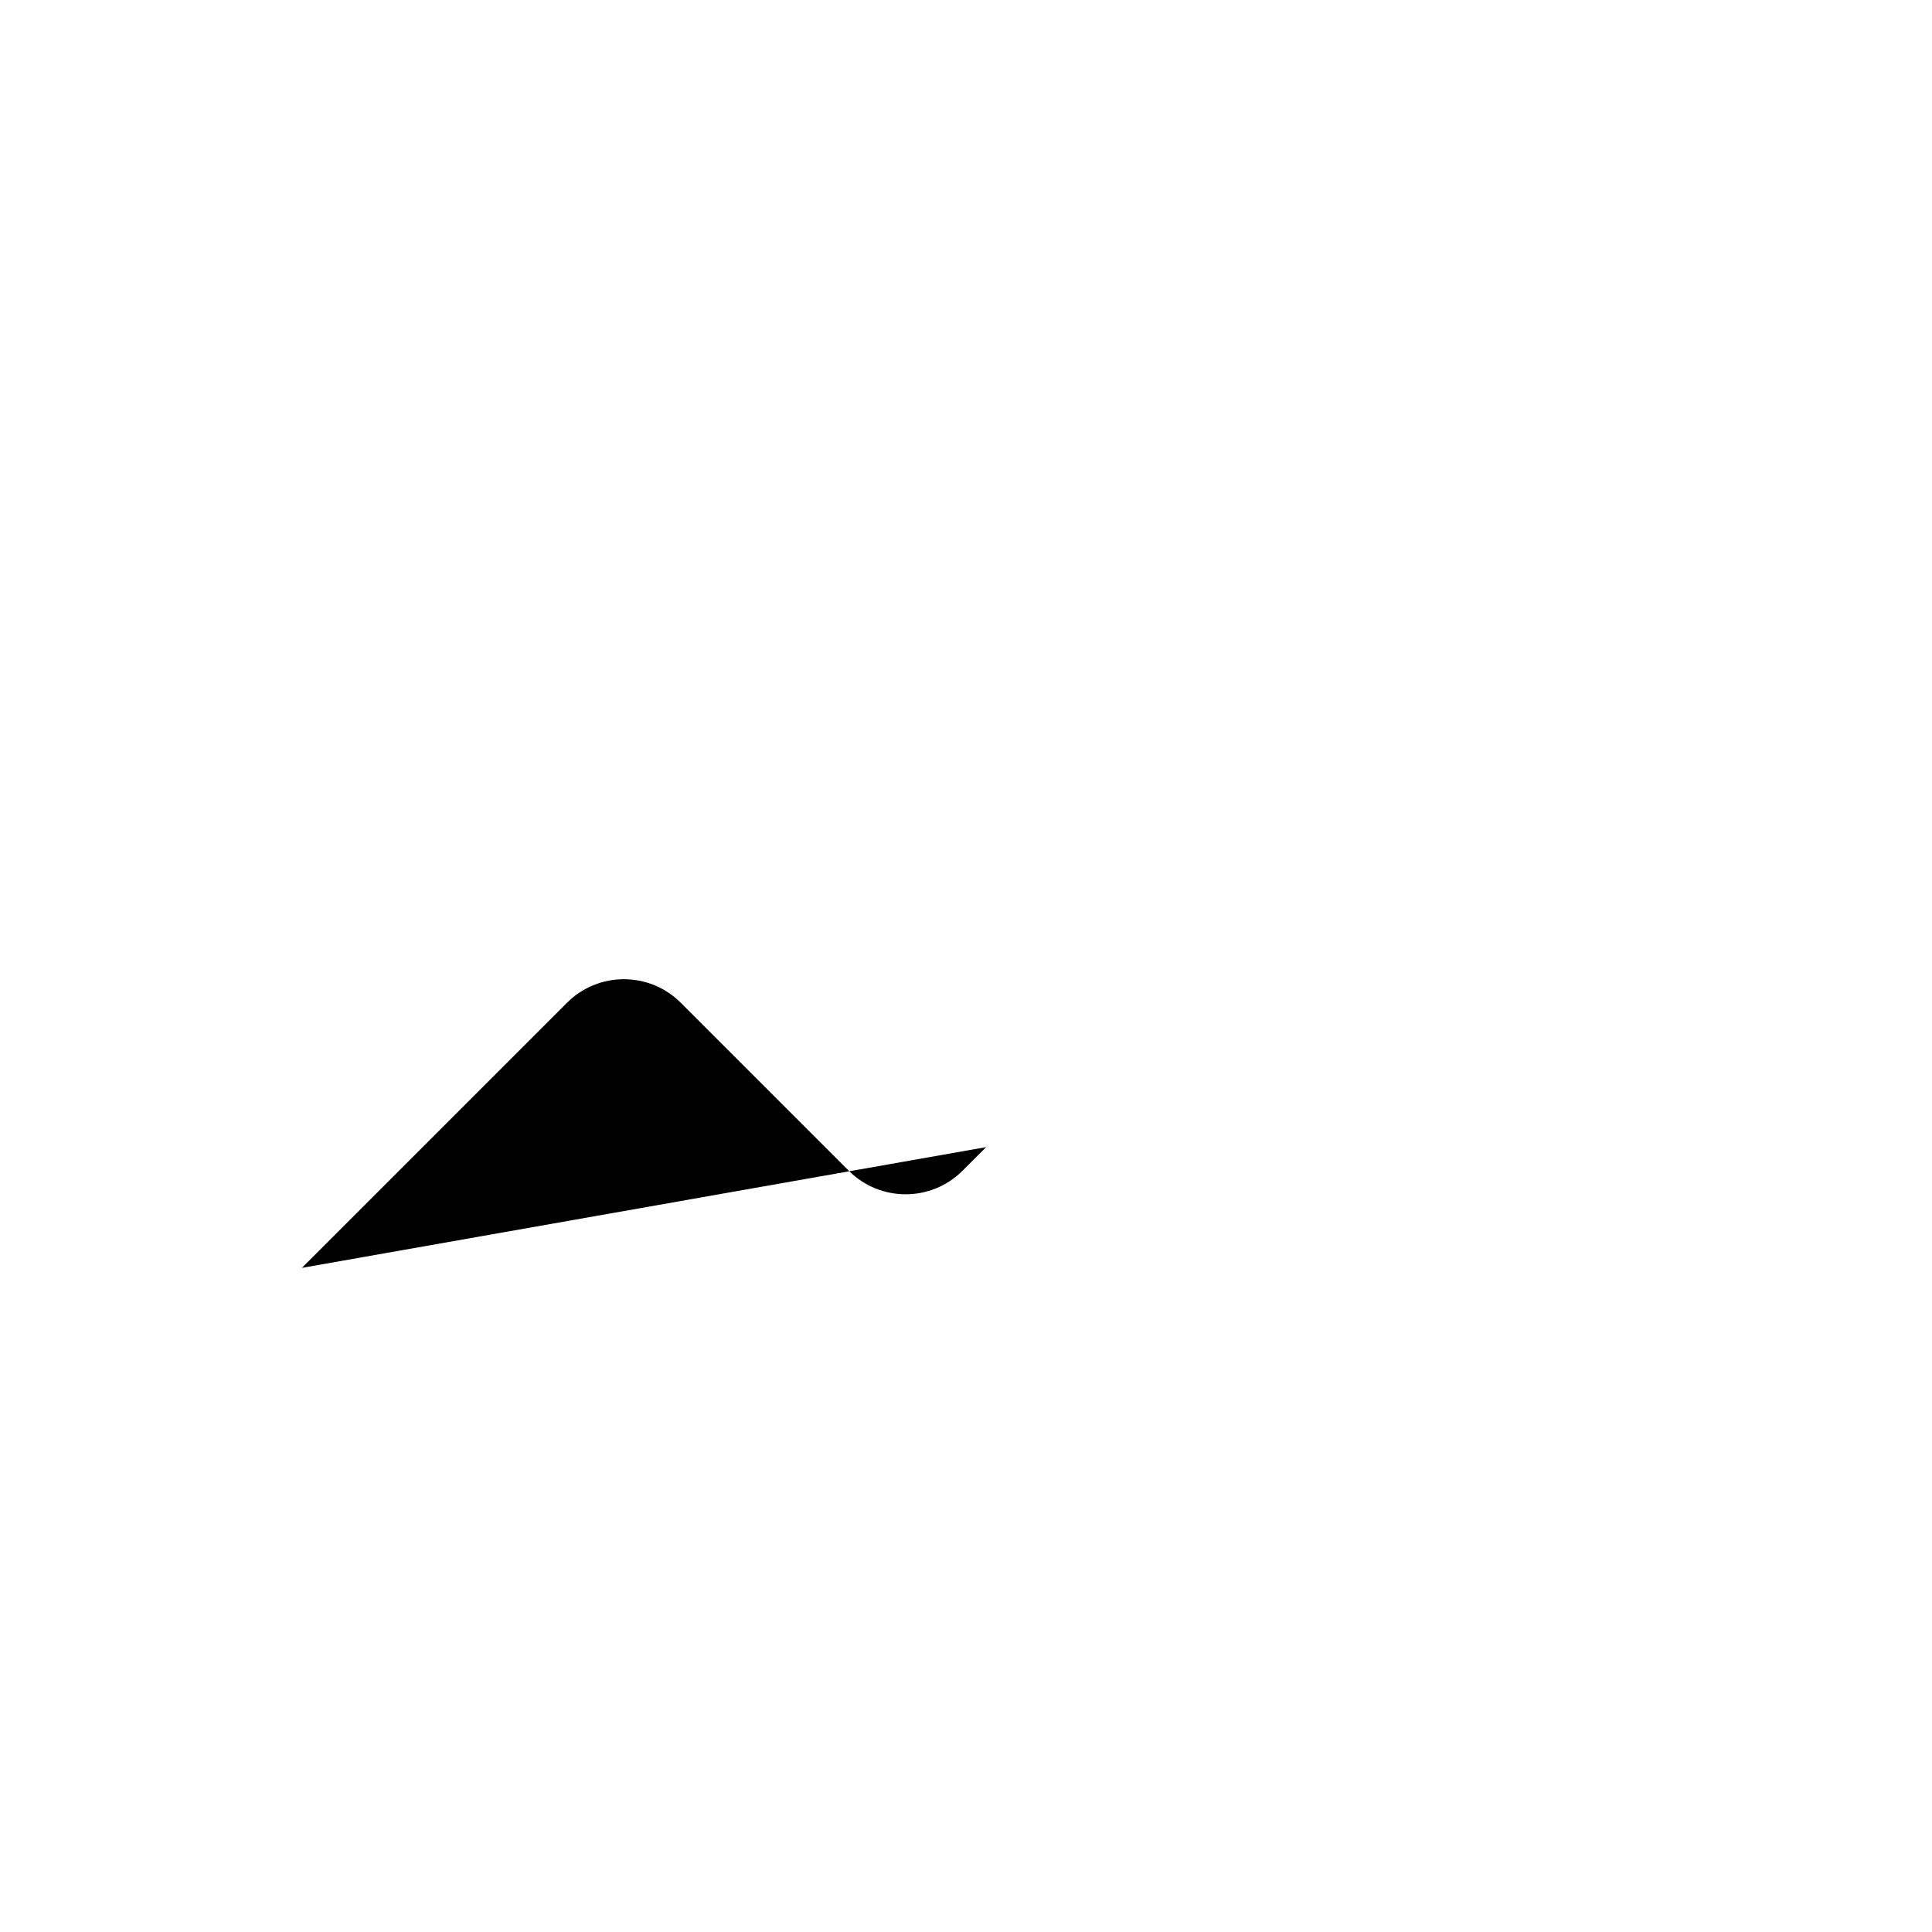
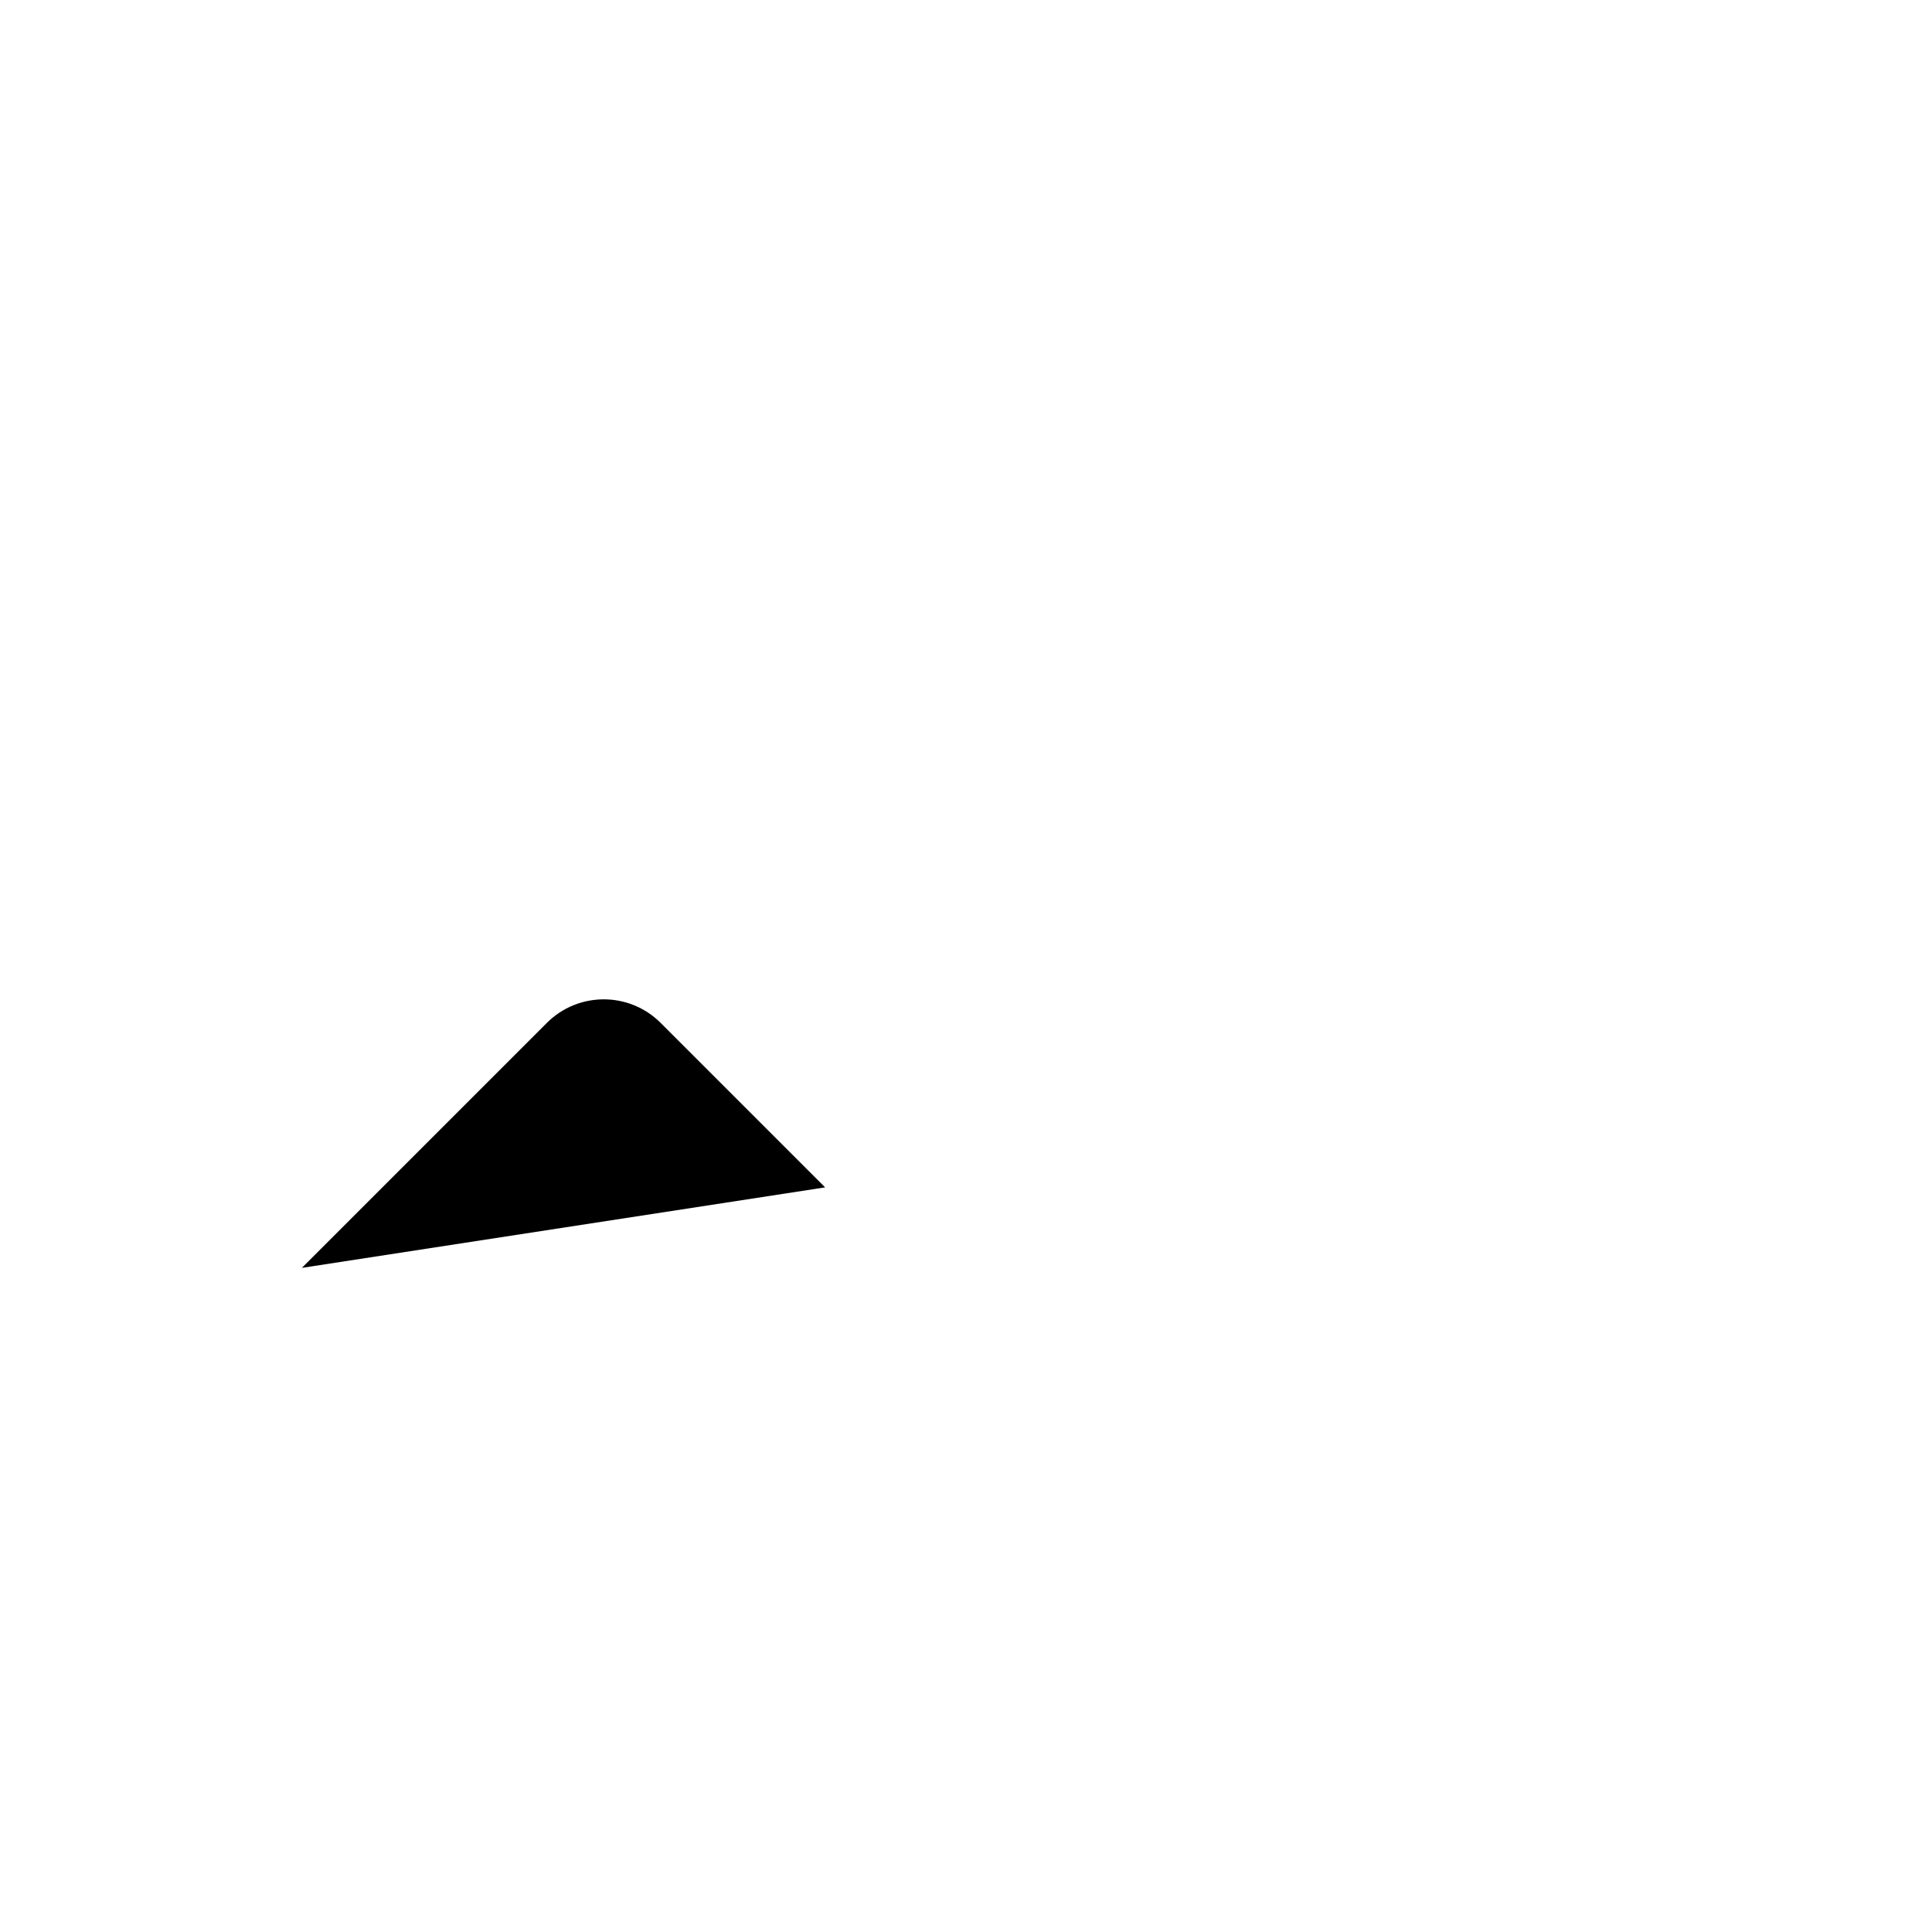
<svg xmlns="http://www.w3.org/2000/svg" viewBox="0 0 24 24" data-aliases="forecast forecast-chart" data-waive-silhouette-missing="a line chart is a line glyph; an area under it would need edges with no stroke">
  <path d="M2.25 20.25h19.5" />
-   <path d="M3.75 15.75L7.043 12.457A1 1 0 0 1 8.457 12.457L10.543 14.543A1 1 0 0 0 11.957 14.543L12.25 14.25" />
-   <path d="M14.75 11.75l1.5-1.5" />
-   <path d="M18.75 7.75l1.5-1.5" />
+   <path d="M3.75 15.75L6.793 12.707A1 1 0 0 1 8.207 12.707L10.25 14.75" />
+   <path d="M13.75 12.25l2.5-2.5" />
+   <path d="M19.25 6.75l2.5-2.5" />
</svg>
